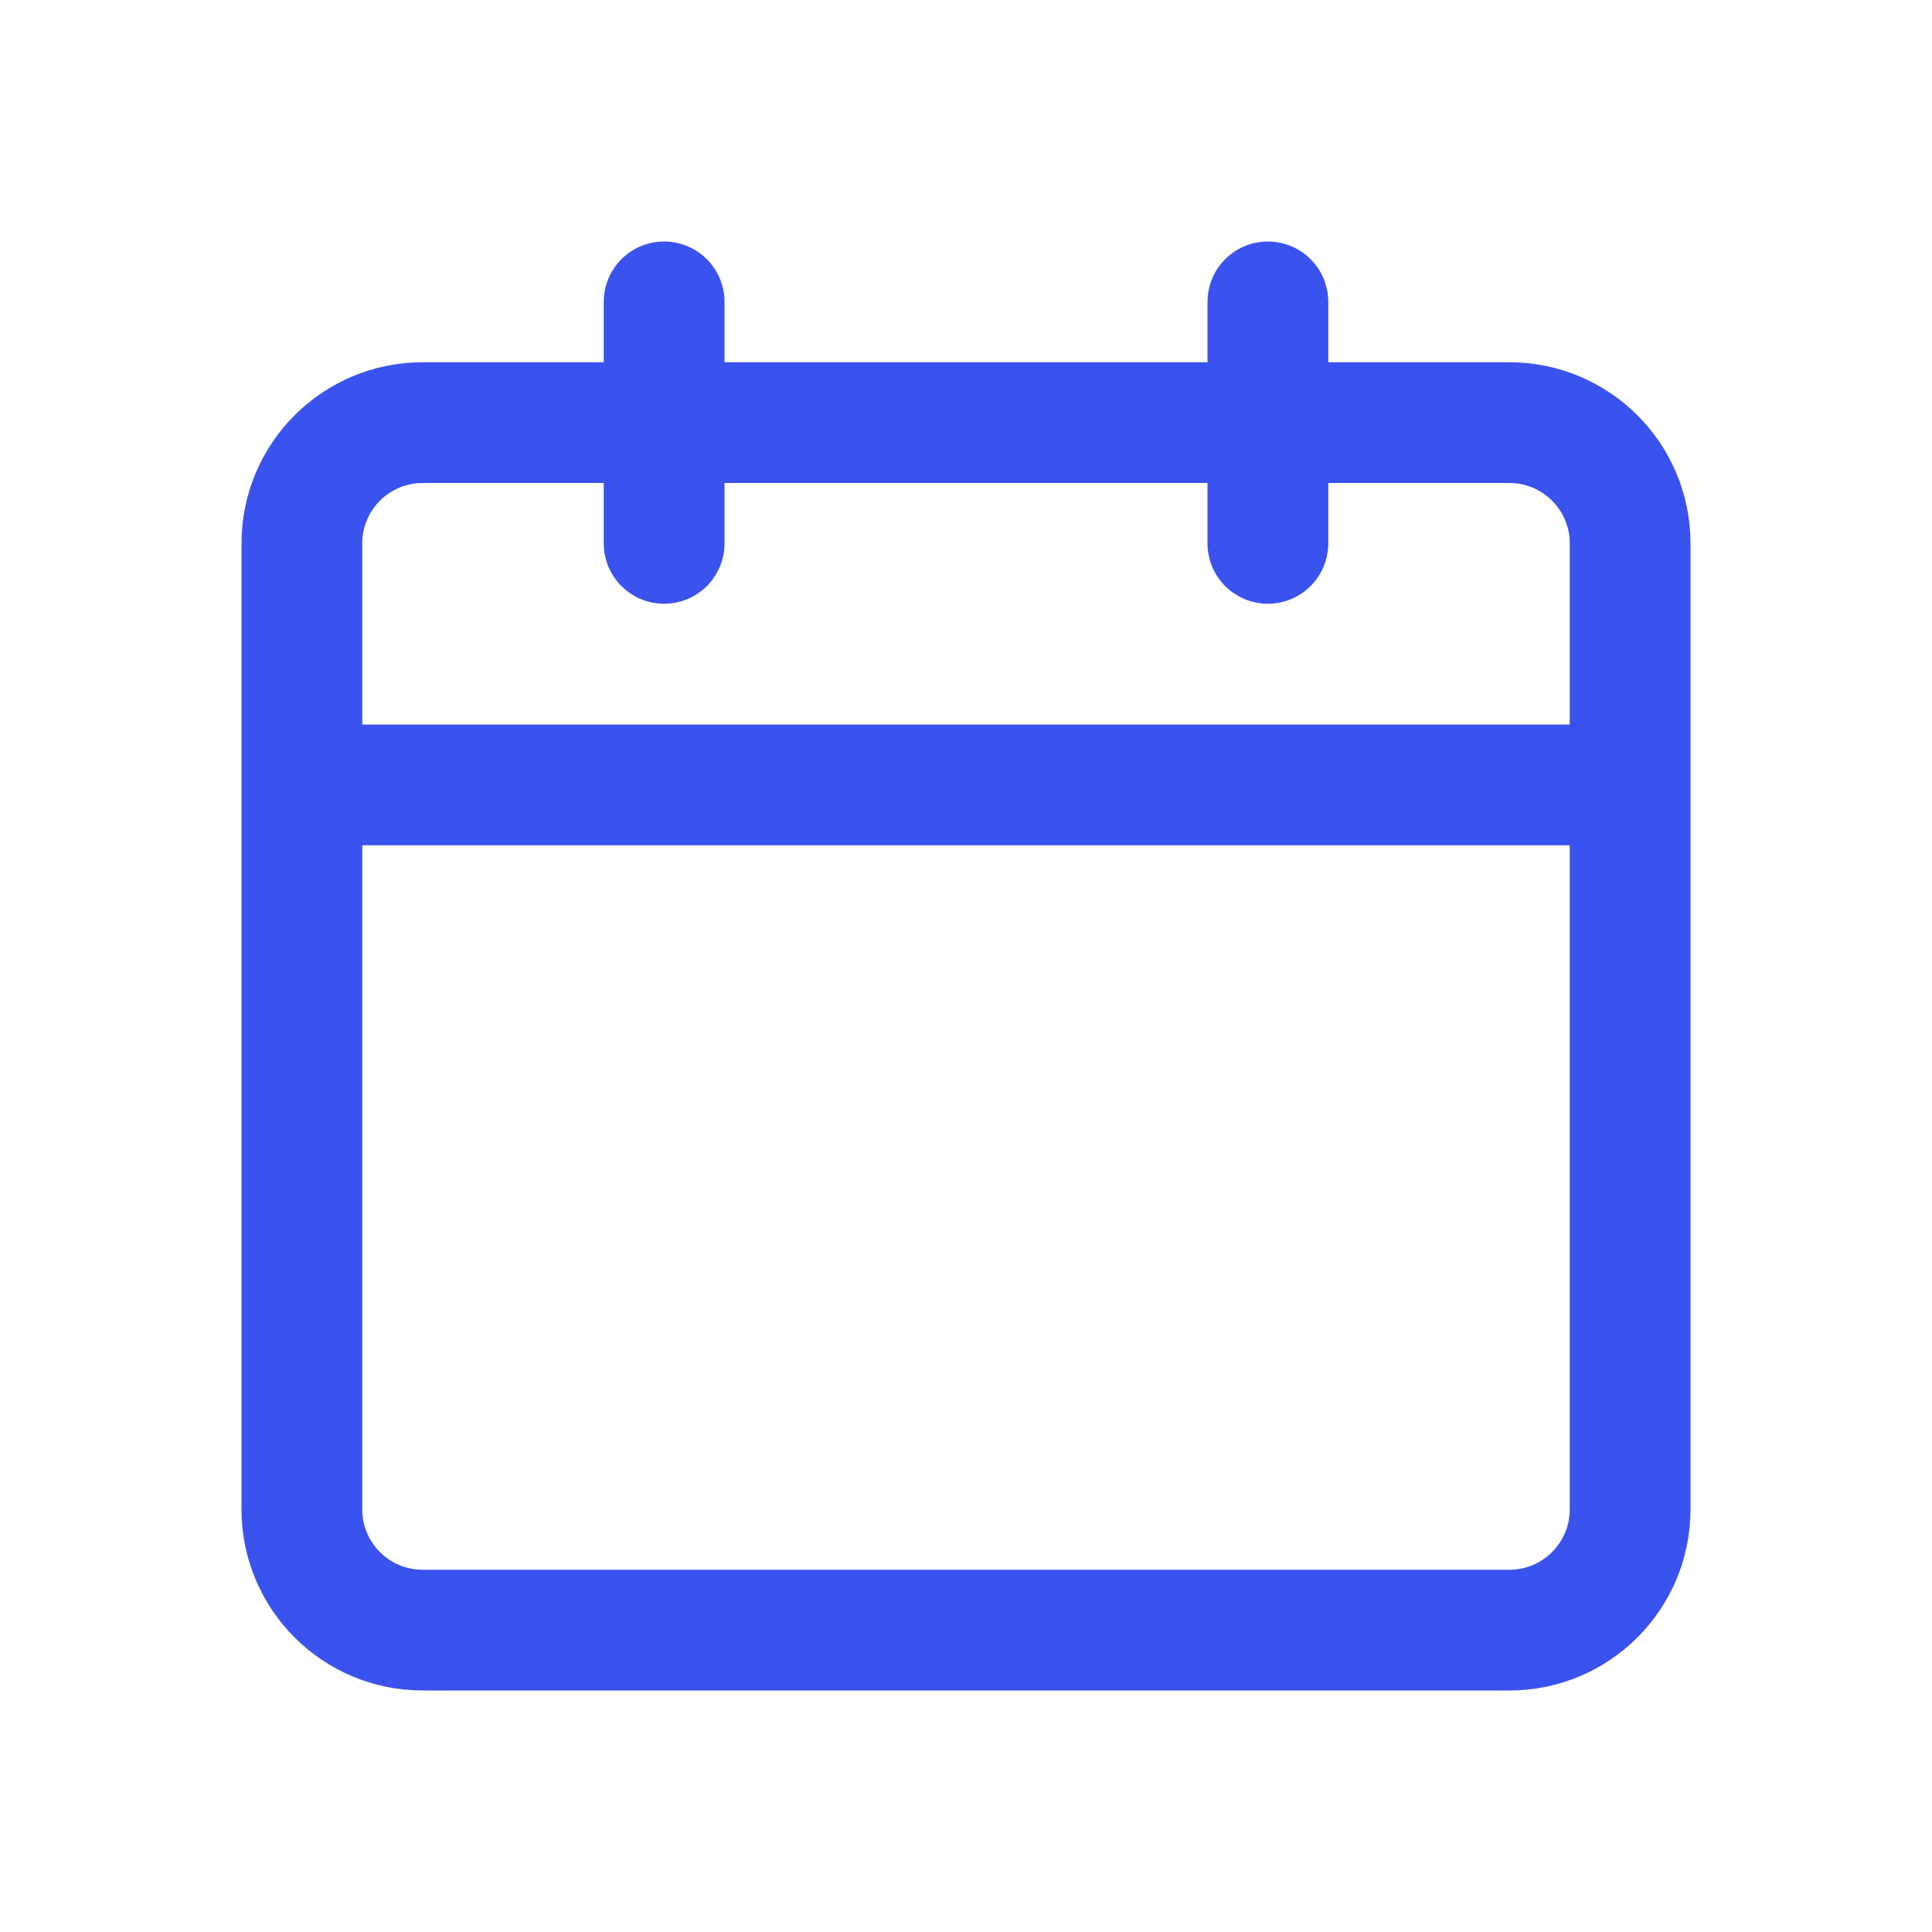
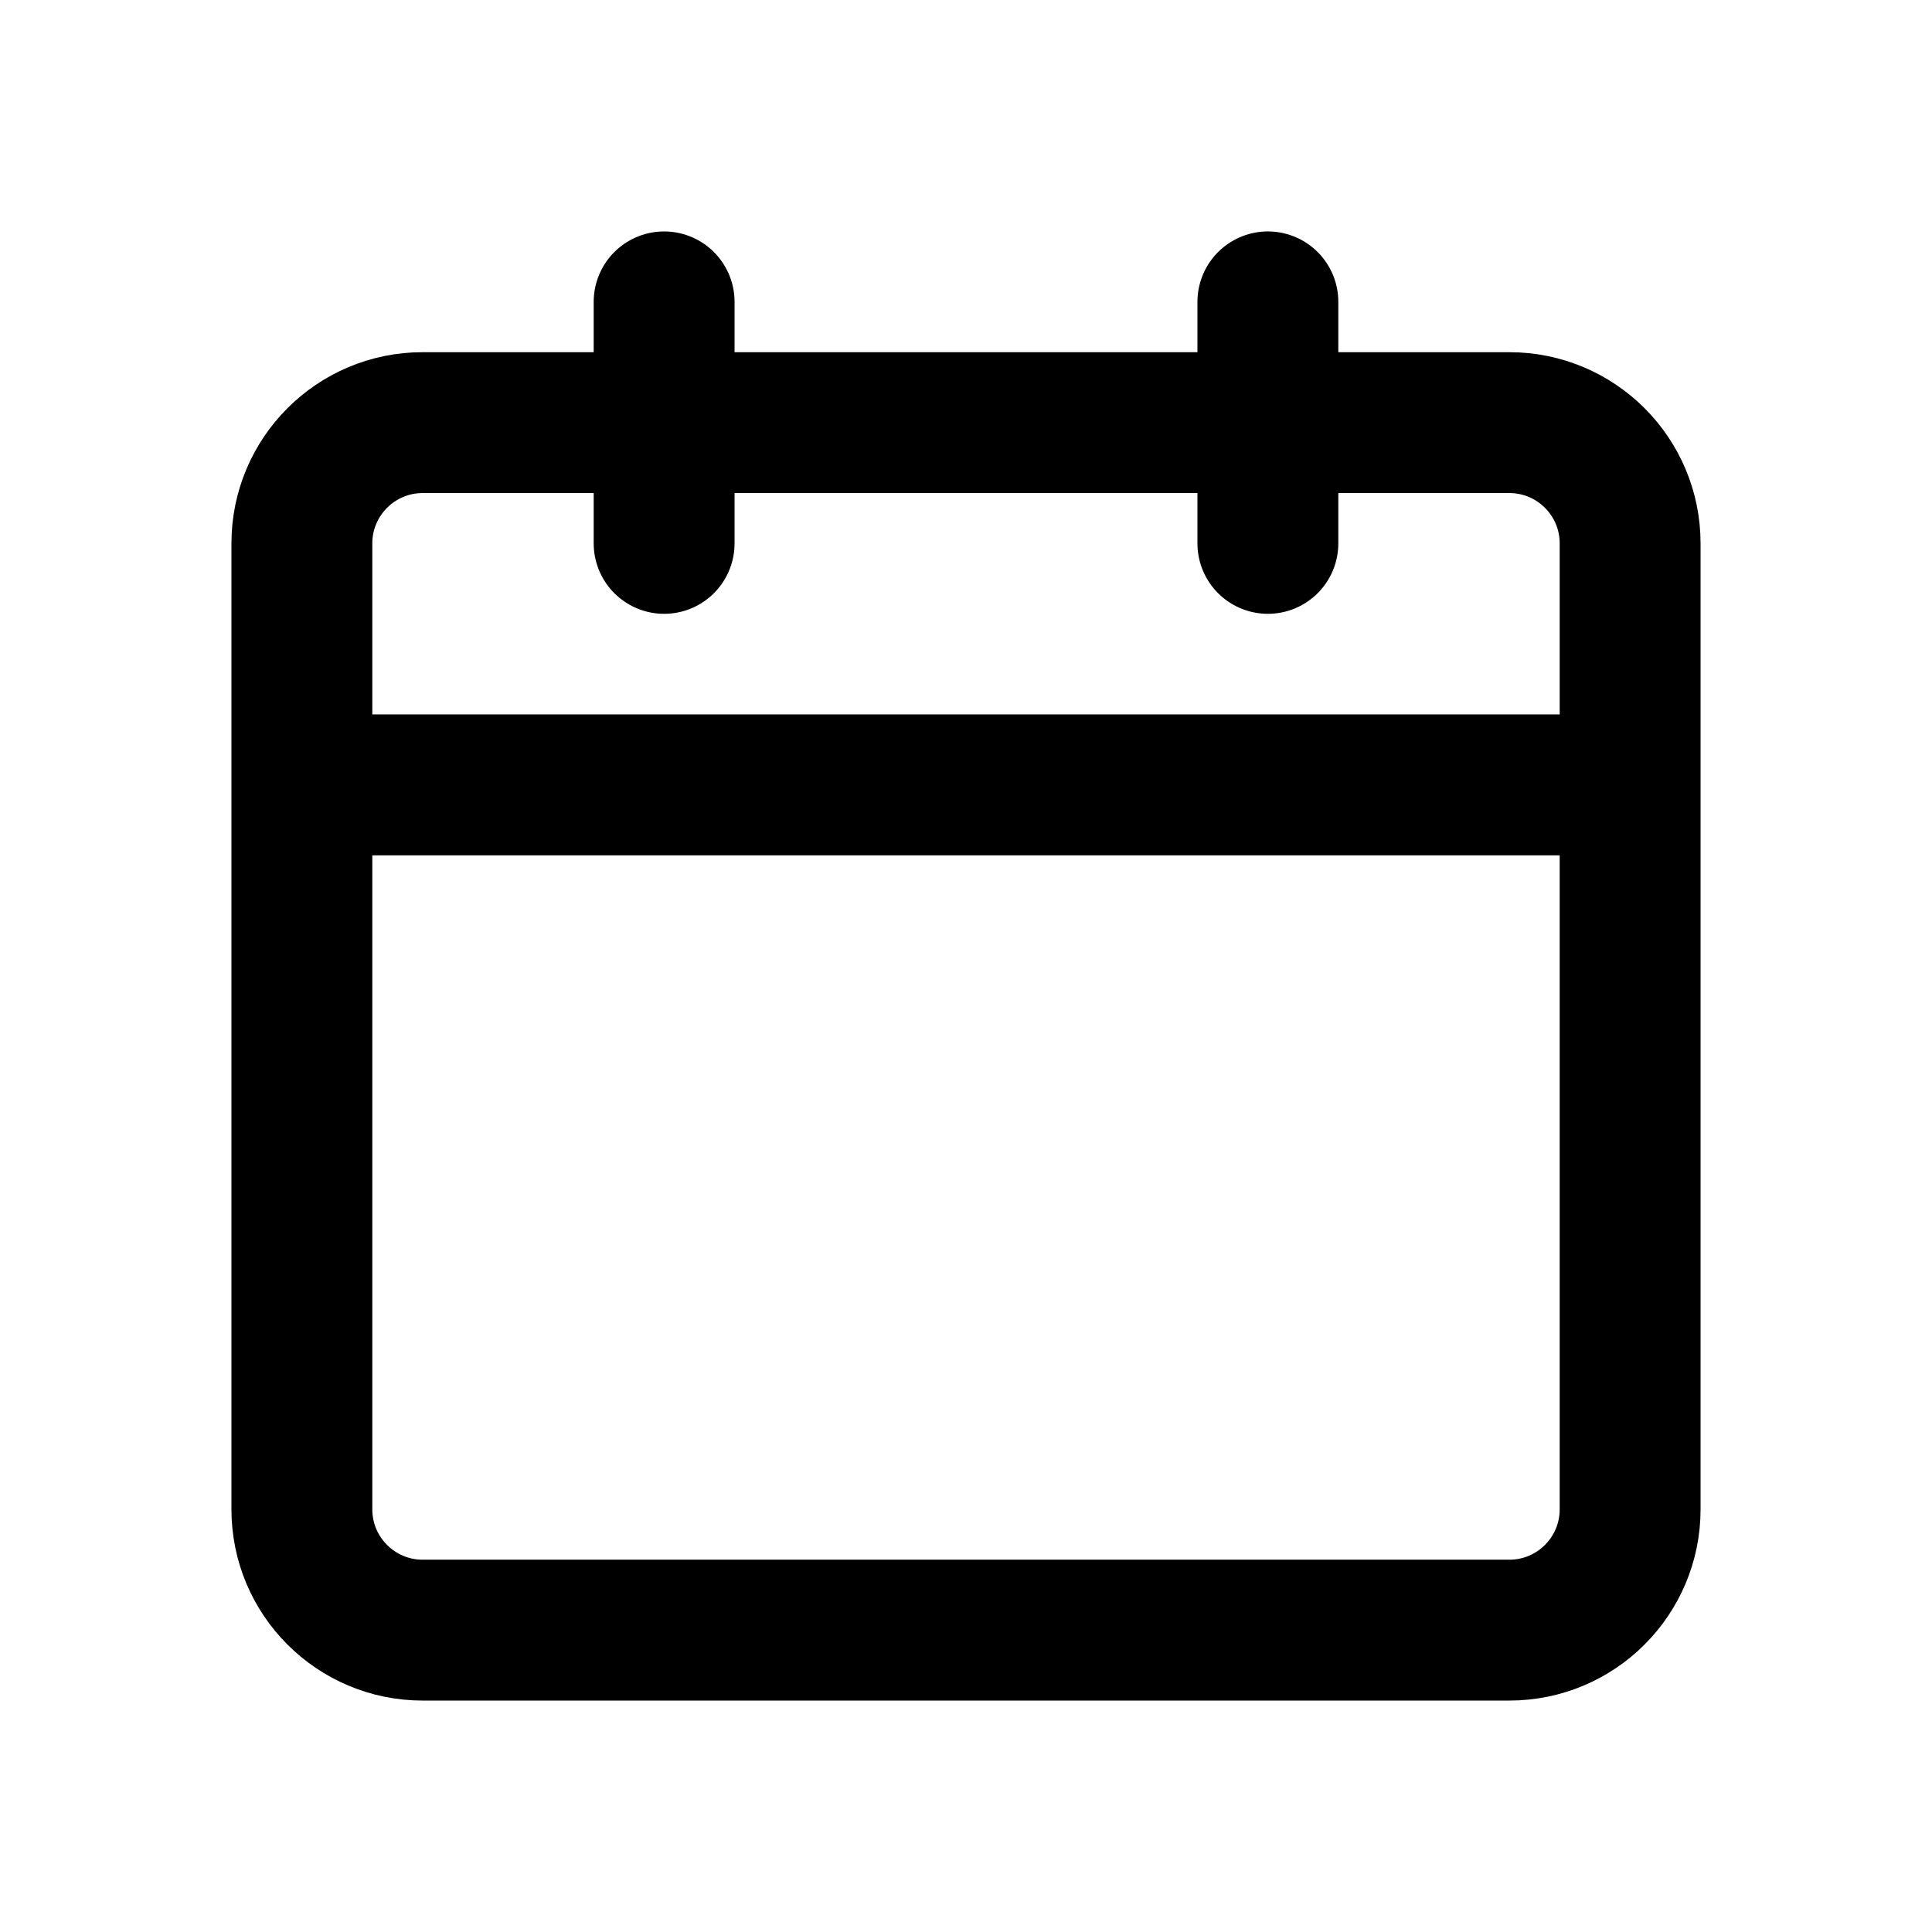
<svg xmlns="http://www.w3.org/2000/svg" width="24px" height="24px" viewBox="0 0 24 24" fill="none">
-   <path d="M8.25 3.75V6.75M3.75 9.75L20.25 9.75M15.75 3.75V6.75M5.25 20.25H18.75C19.578 20.25 20.25 19.578 20.25 18.75V6.75C20.25 5.922 19.578 5.25 18.75 5.25H5.25C4.422 5.25 3.75 5.922 3.75 6.75V18.75C3.75 19.578 4.422 20.25 5.25 20.25Z" stroke="#3A52EE" stroke-width="1.5" stroke-linecap="round" stroke-linejoin="round" />
+   <path d="M8.25 3.75V6.75M3.75 9.75L20.25 9.75M15.75 3.75V6.75M5.25 20.25H18.75C19.578 20.25 20.25 19.578 20.25 18.75V6.75C20.25 5.922 19.578 5.25 18.75 5.25H5.25C4.422 5.25 3.75 5.922 3.75 6.75V18.75C3.75 19.578 4.422 20.25 5.25 20.25Z" stroke="#000" stroke-width="1.75" stroke-linecap="round" stroke-linejoin="round" />
</svg>
